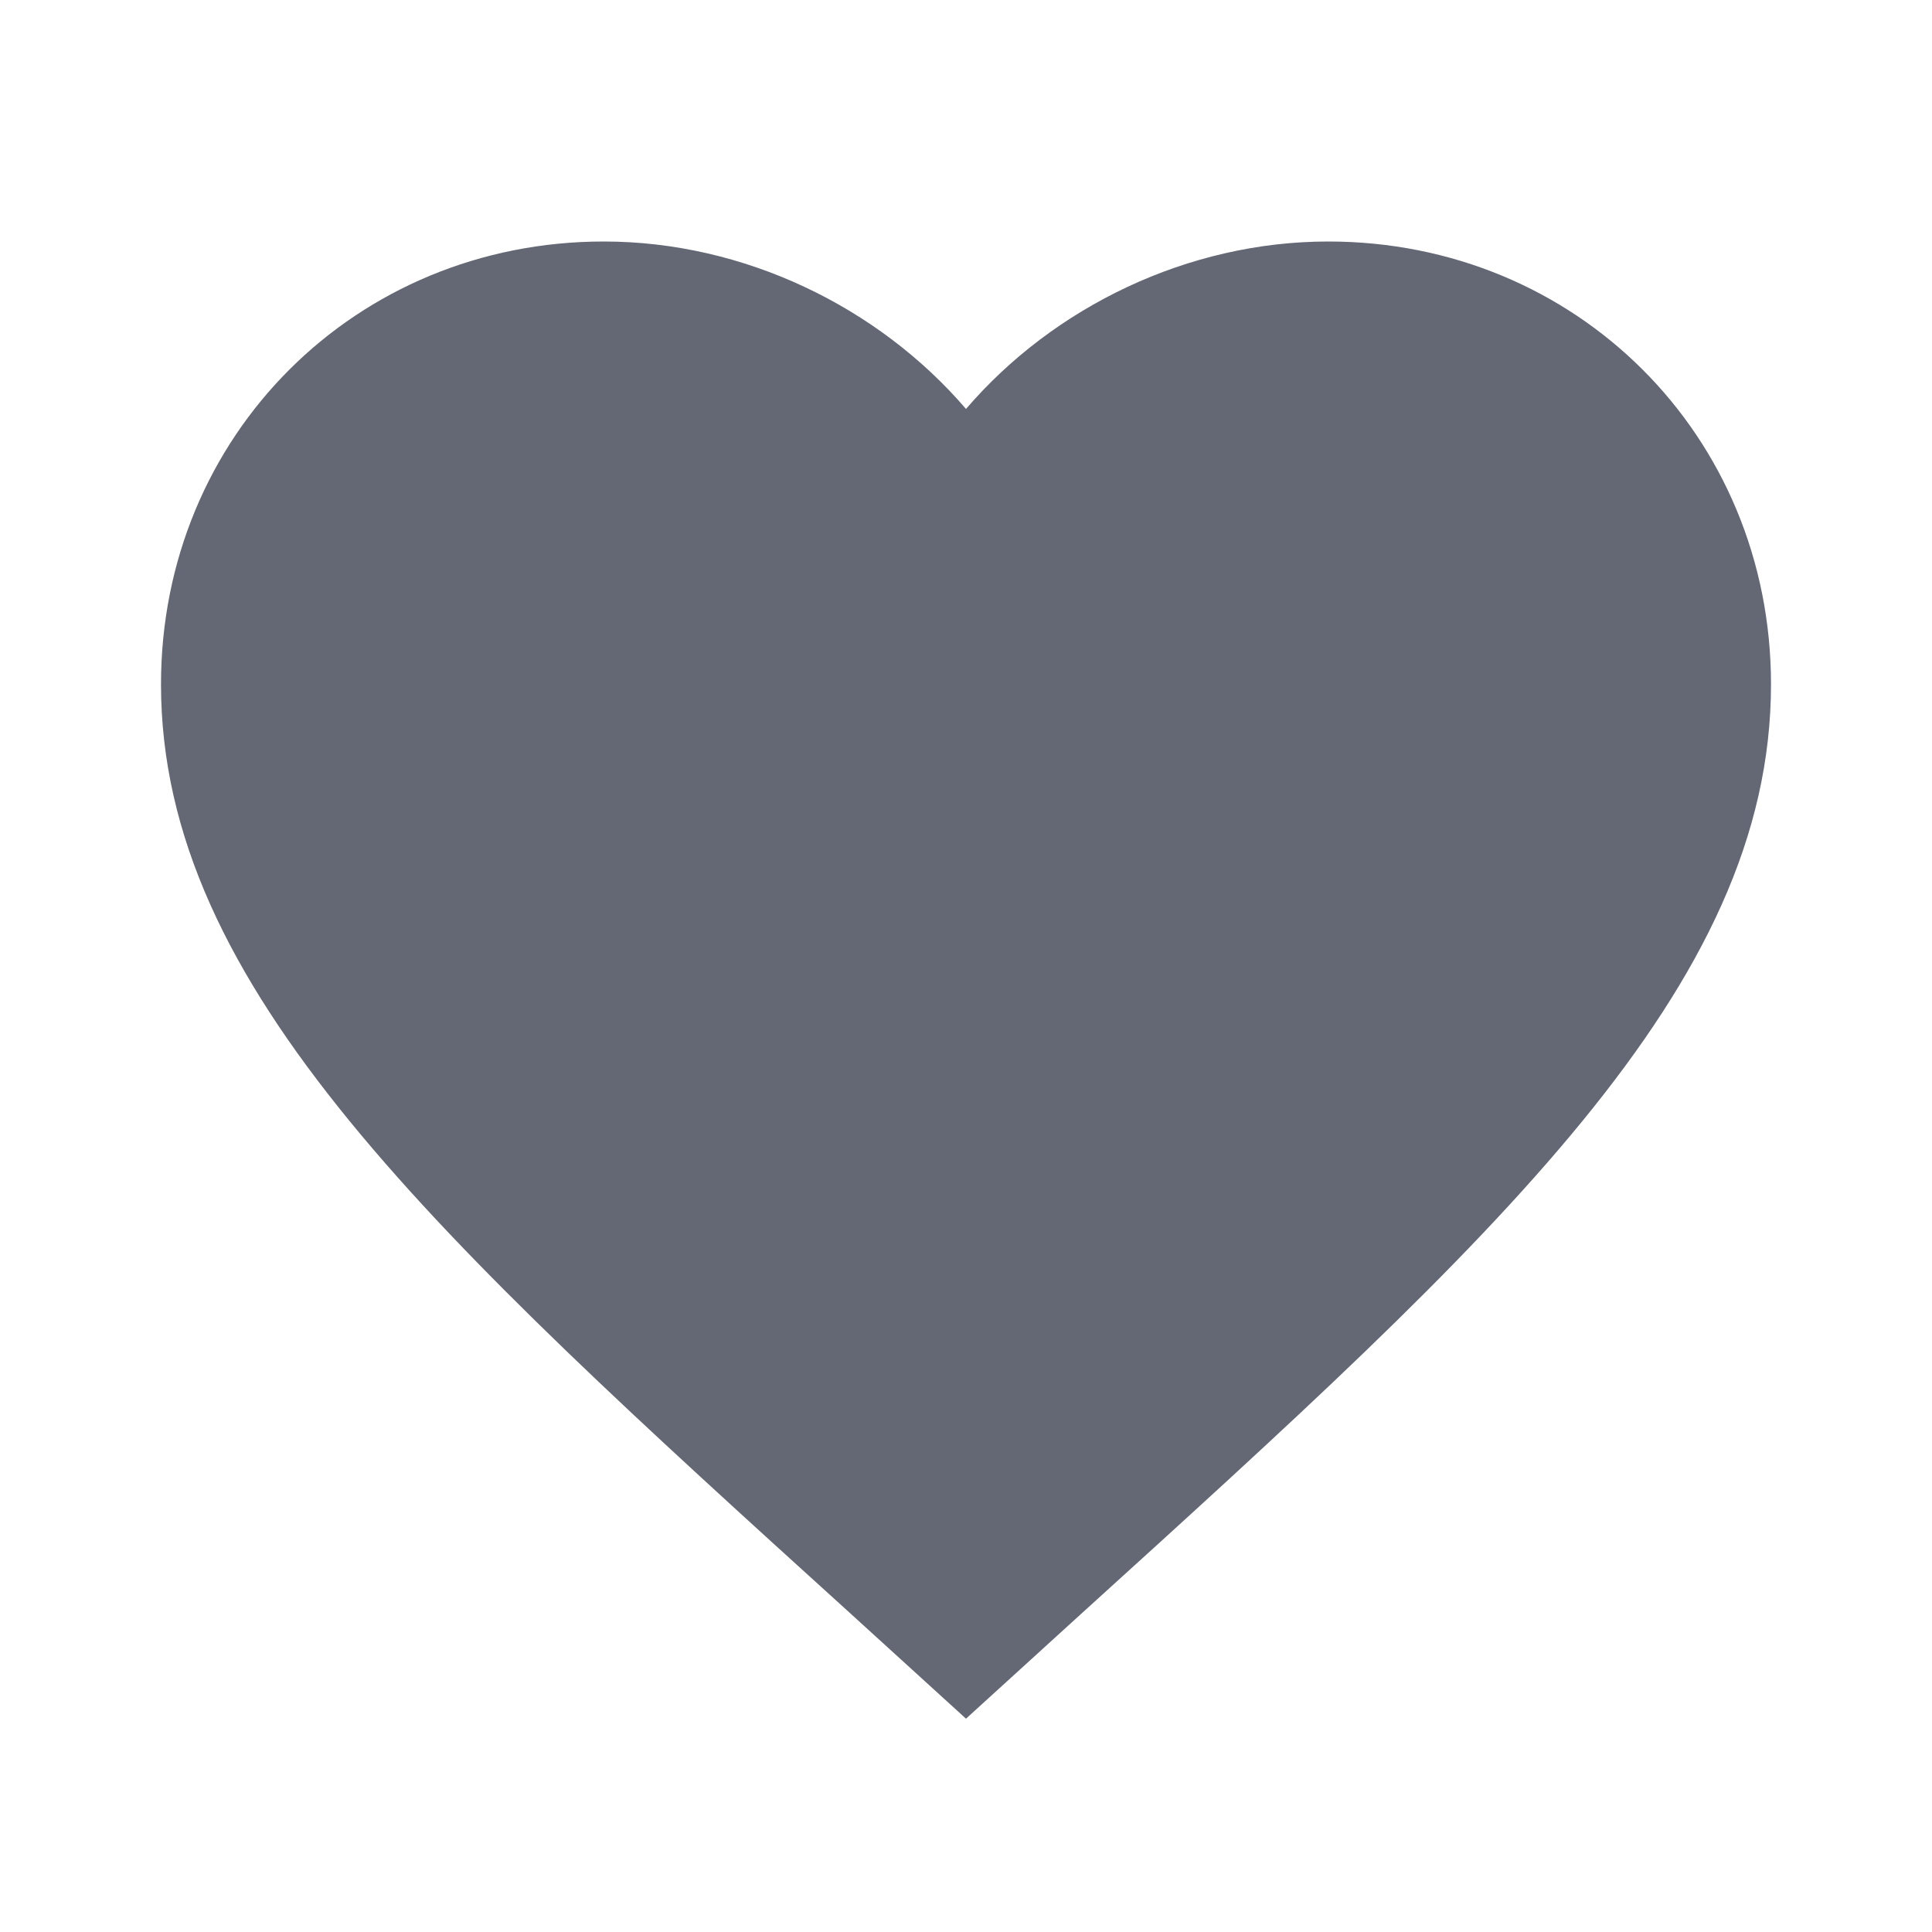
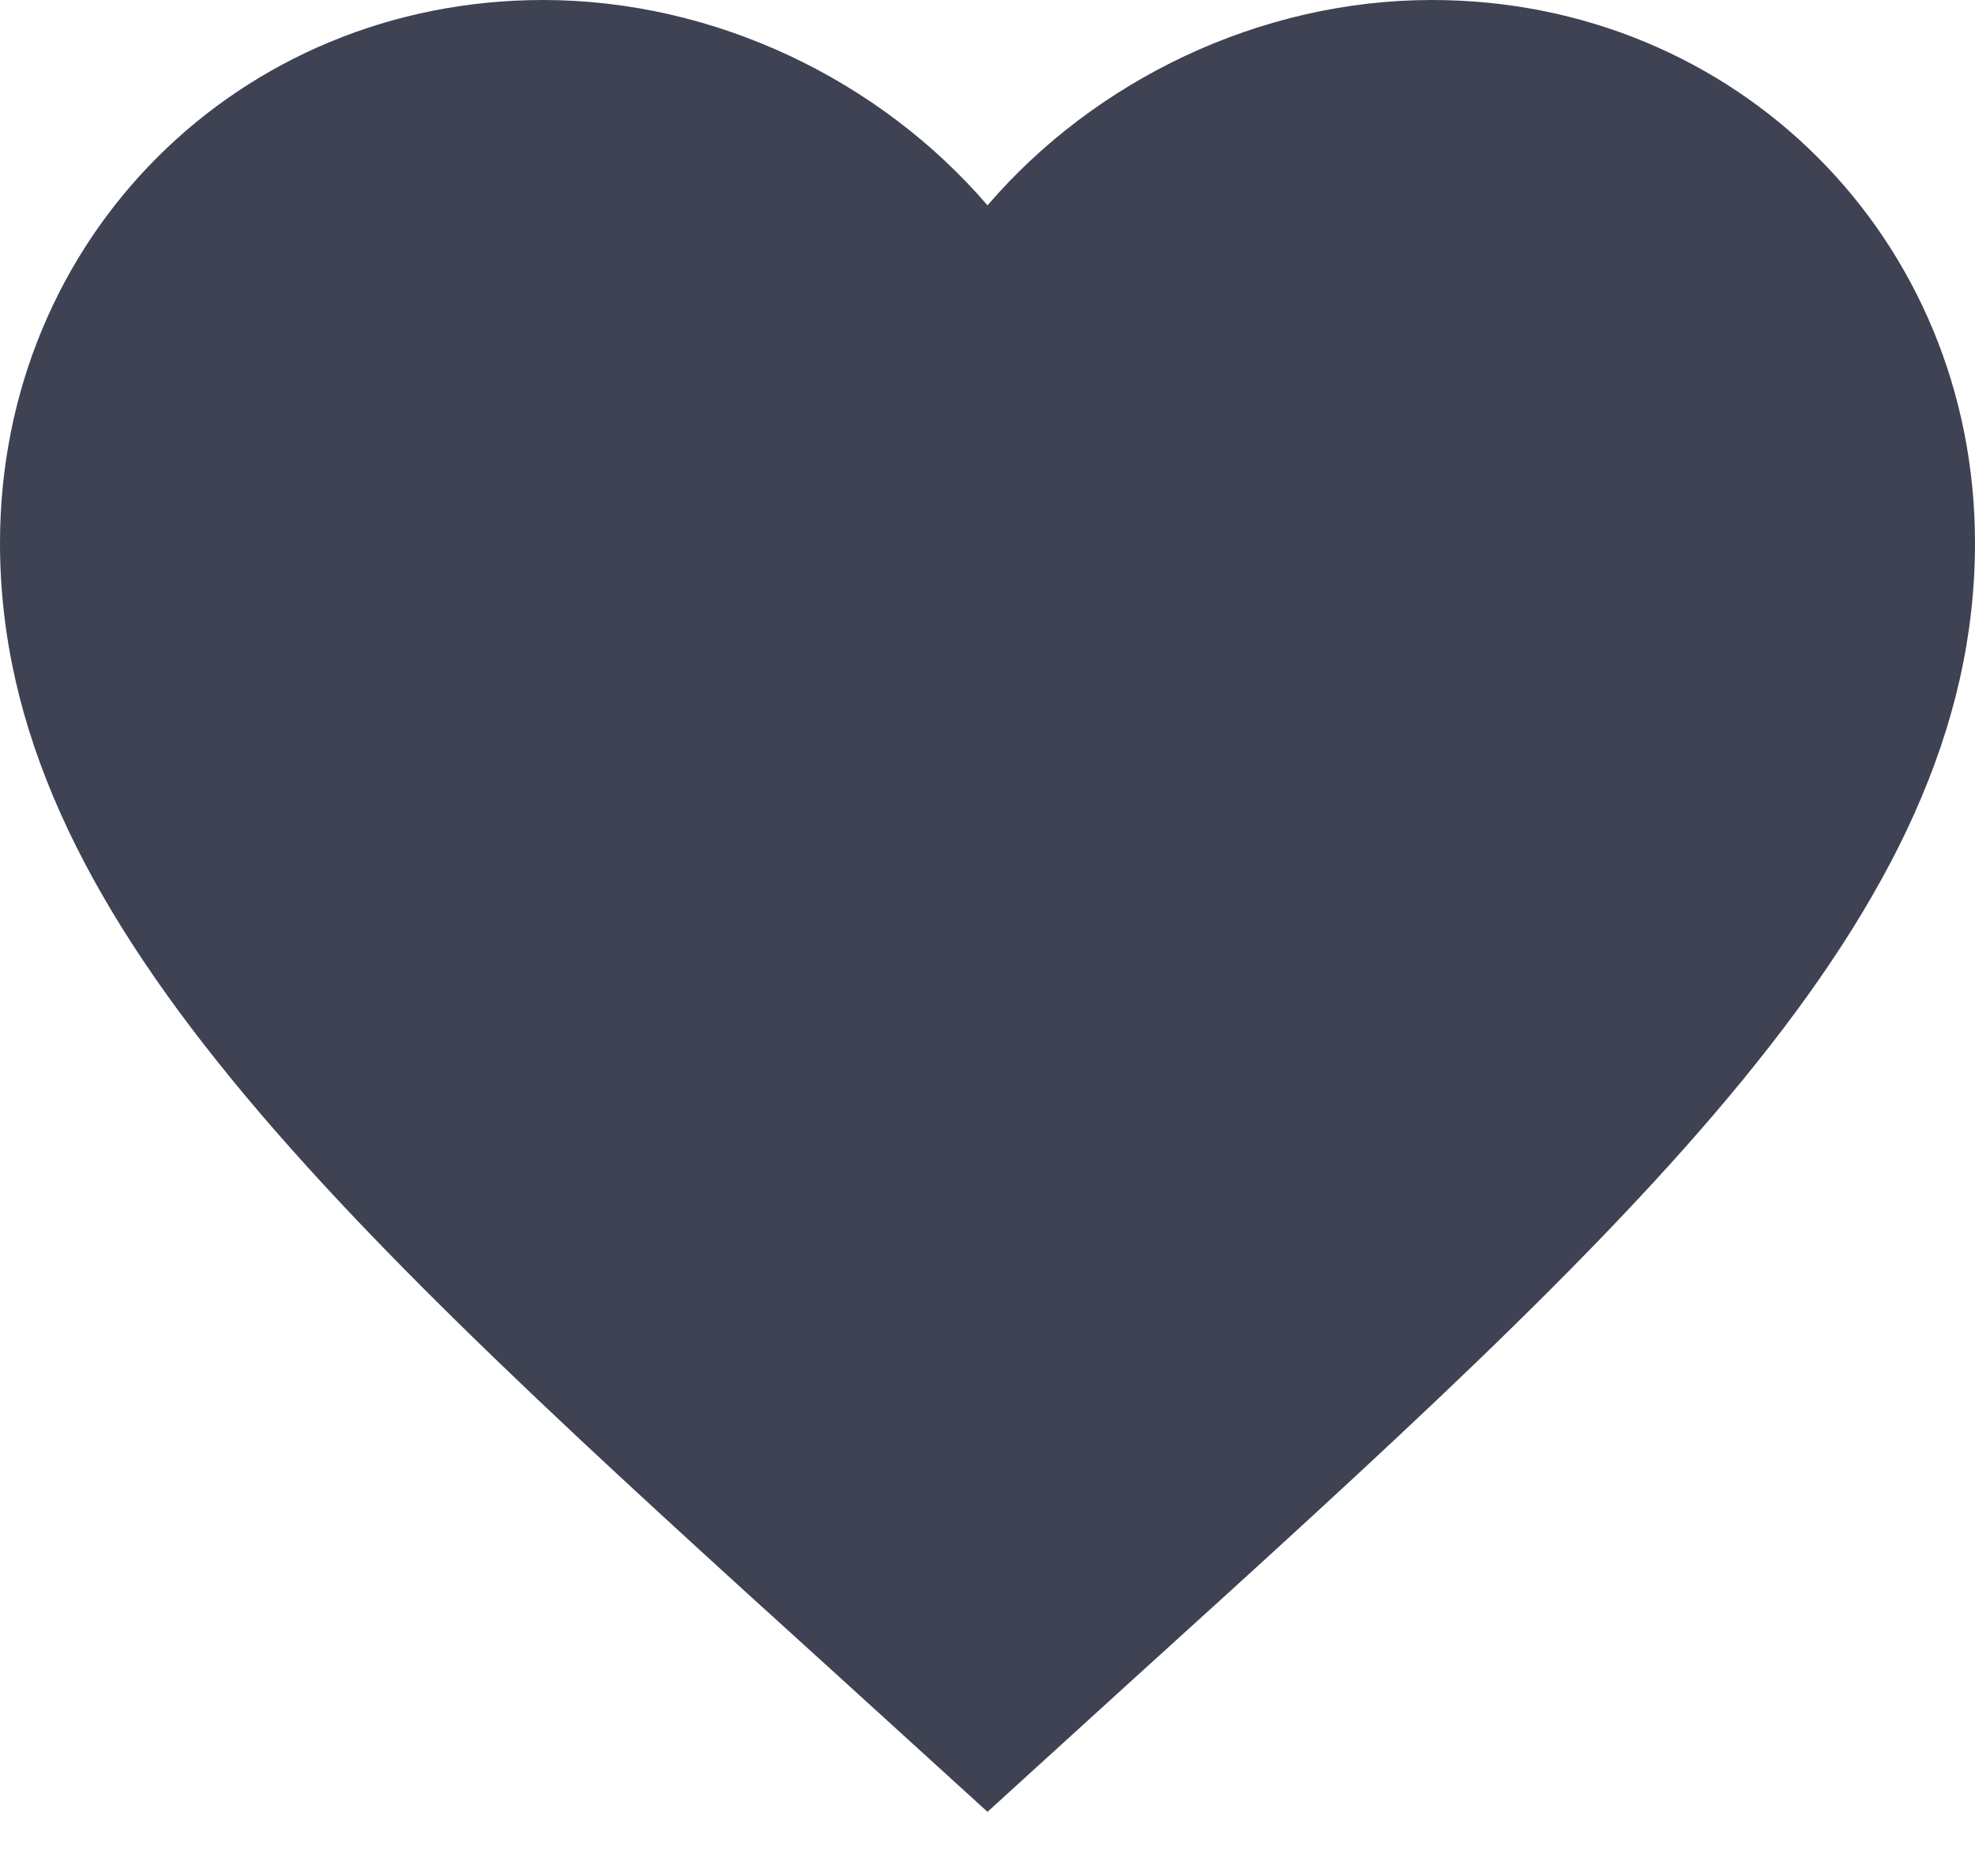
- <svg xmlns="http://www.w3.org/2000/svg" width="24" height="24" viewBox="0 0 24 24" fill="none">
-   <path d="M12 21.35L10.55 20.03C5.4 15.36 2 12.27 2 8.5C2 5.41 4.42 3 7.5 3C9.24 3 10.91 3.81 12 5.08C13.09 3.81 14.76 3 16.5 3C19.58 3 22 5.41 22 8.5C22 12.27 18.6 15.36 13.45 20.03L12 21.35Z" fill="#646875" />
+ <svg xmlns="http://www.w3.org/2000/svg" width="20" height="19" viewBox="0 0 20 19" fill="none">
+   <path d="M10 18.35L8.55 17.03C3.4 12.36 0 9.27 0 5.5C0 2.41 2.42 0 5.5 0C7.24 0 8.91 0.81 10 2.08C11.09 0.81 12.76 0 14.5 0C17.58 0 20 2.41 20 5.5C20 9.27 16.6 12.36 11.45 17.03L10 18.35Z" fill="#3E4253" />
</svg>
